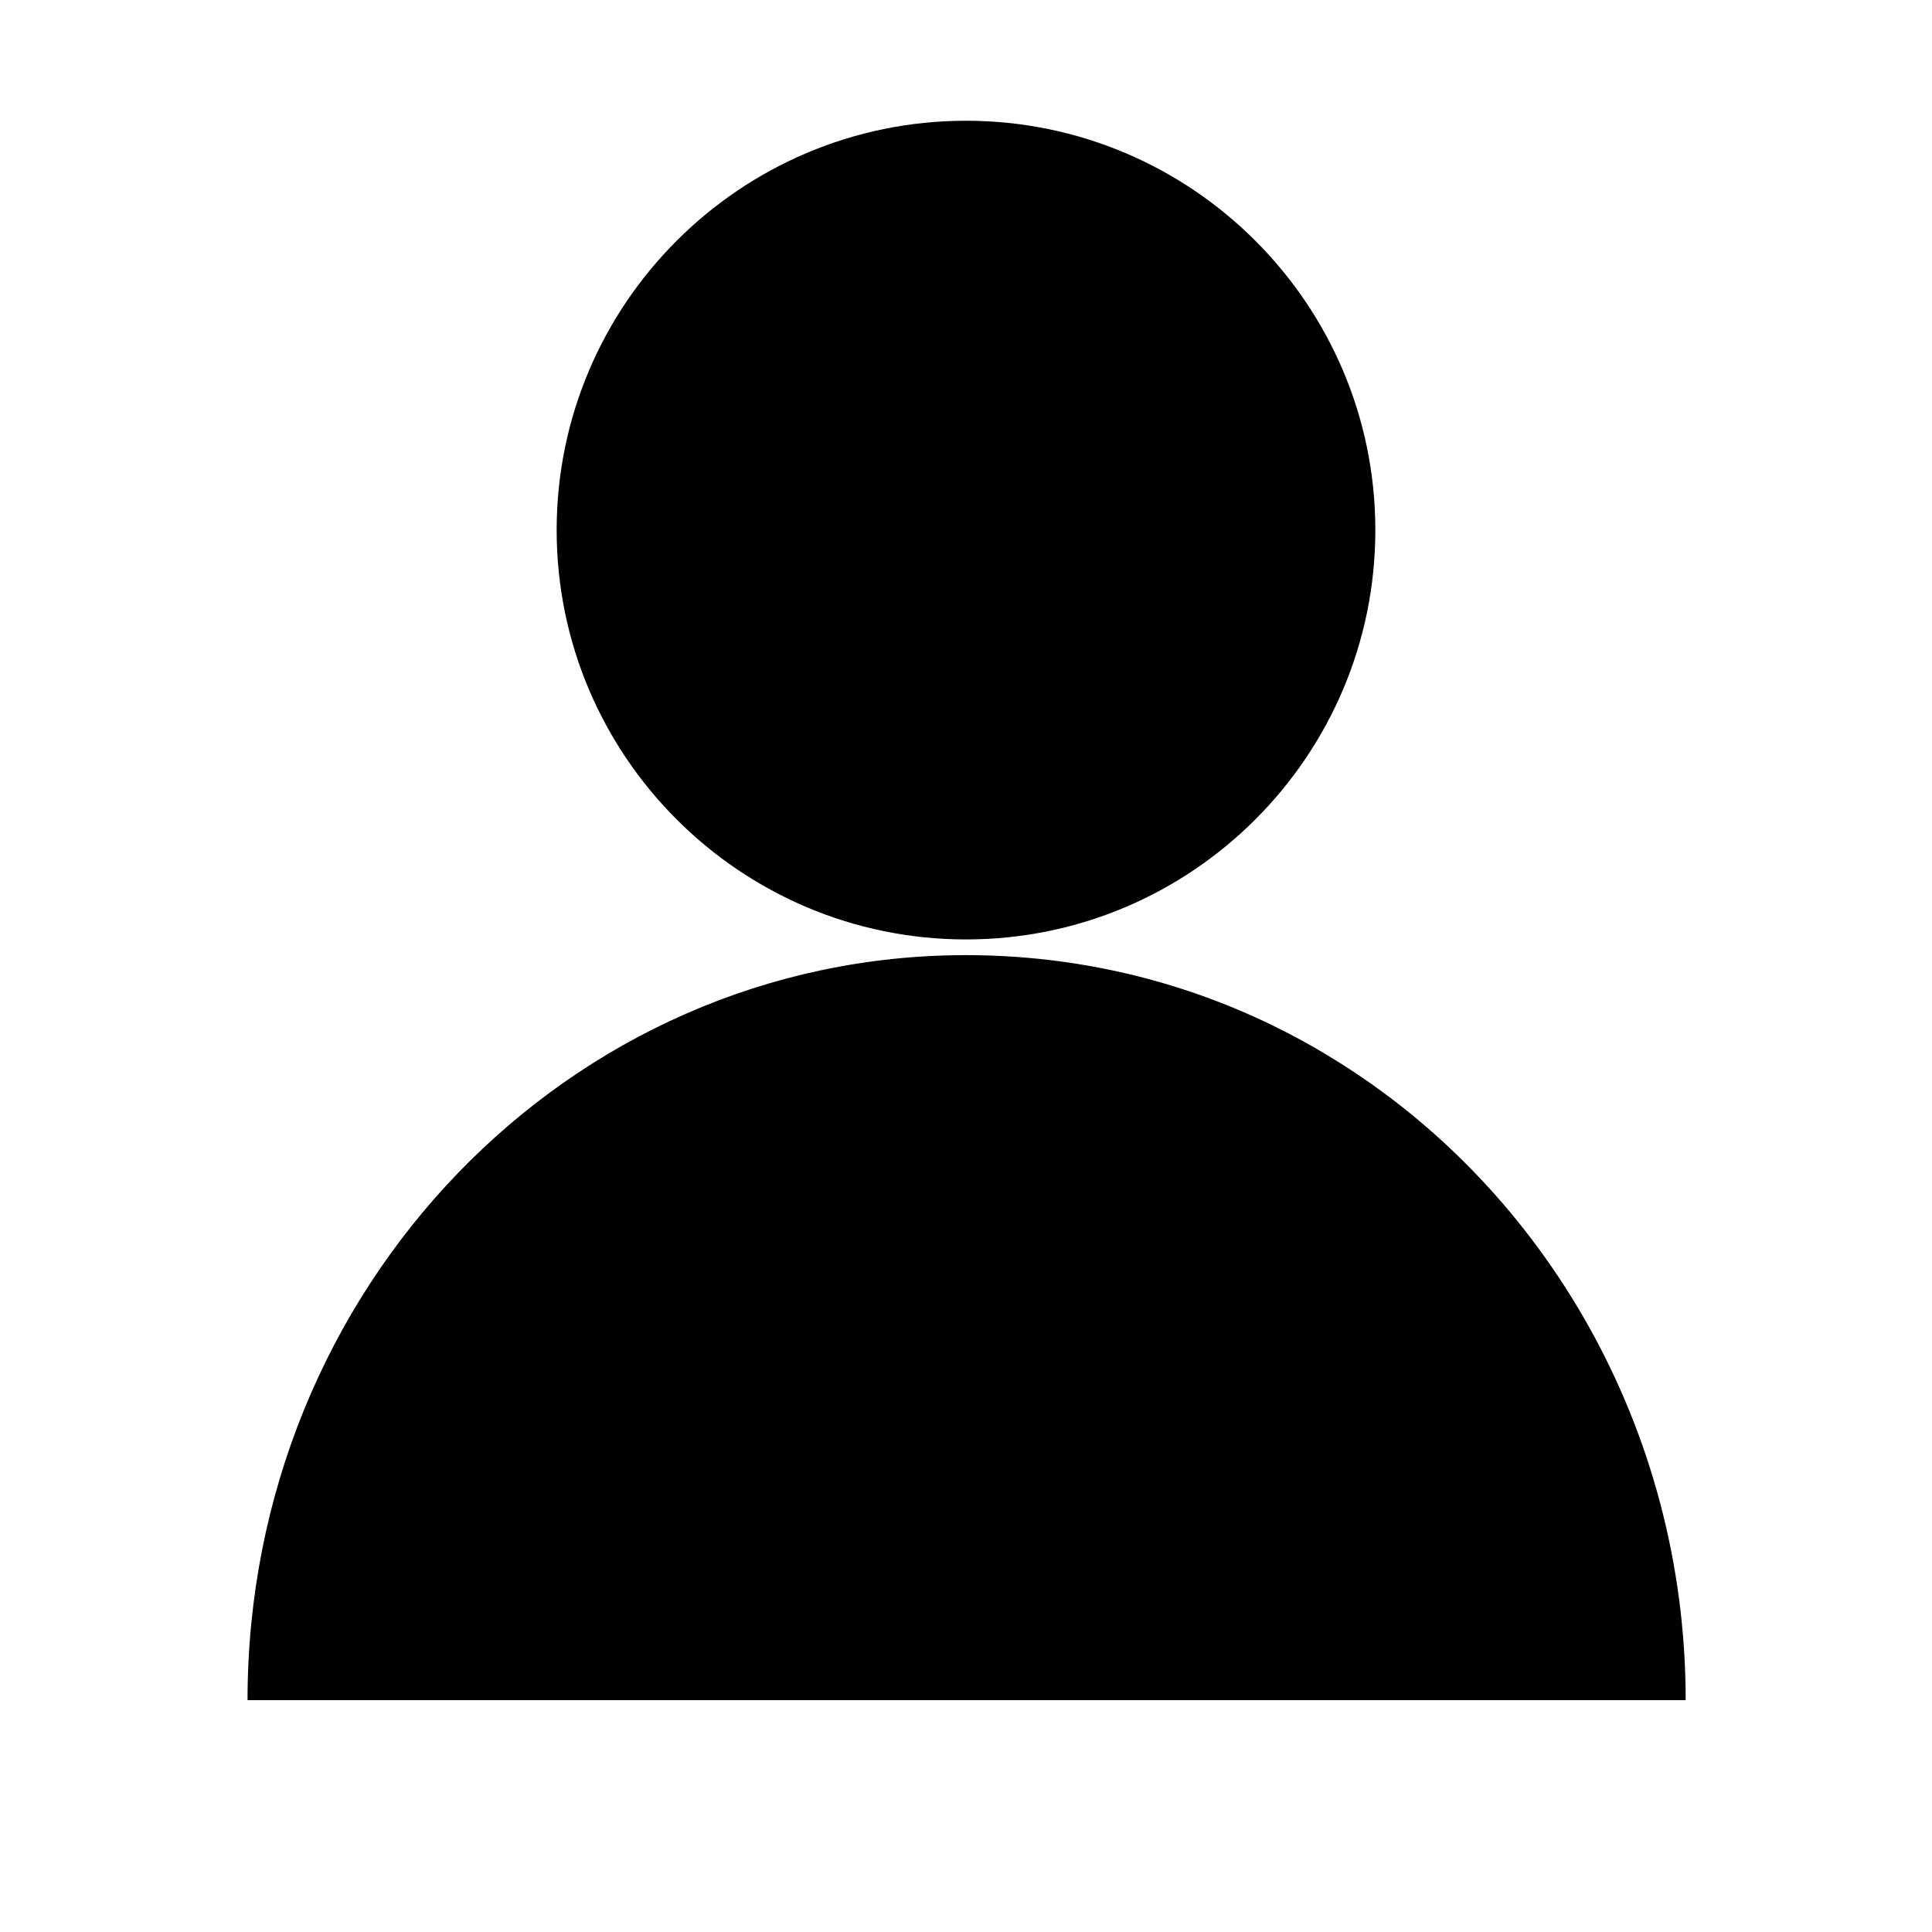
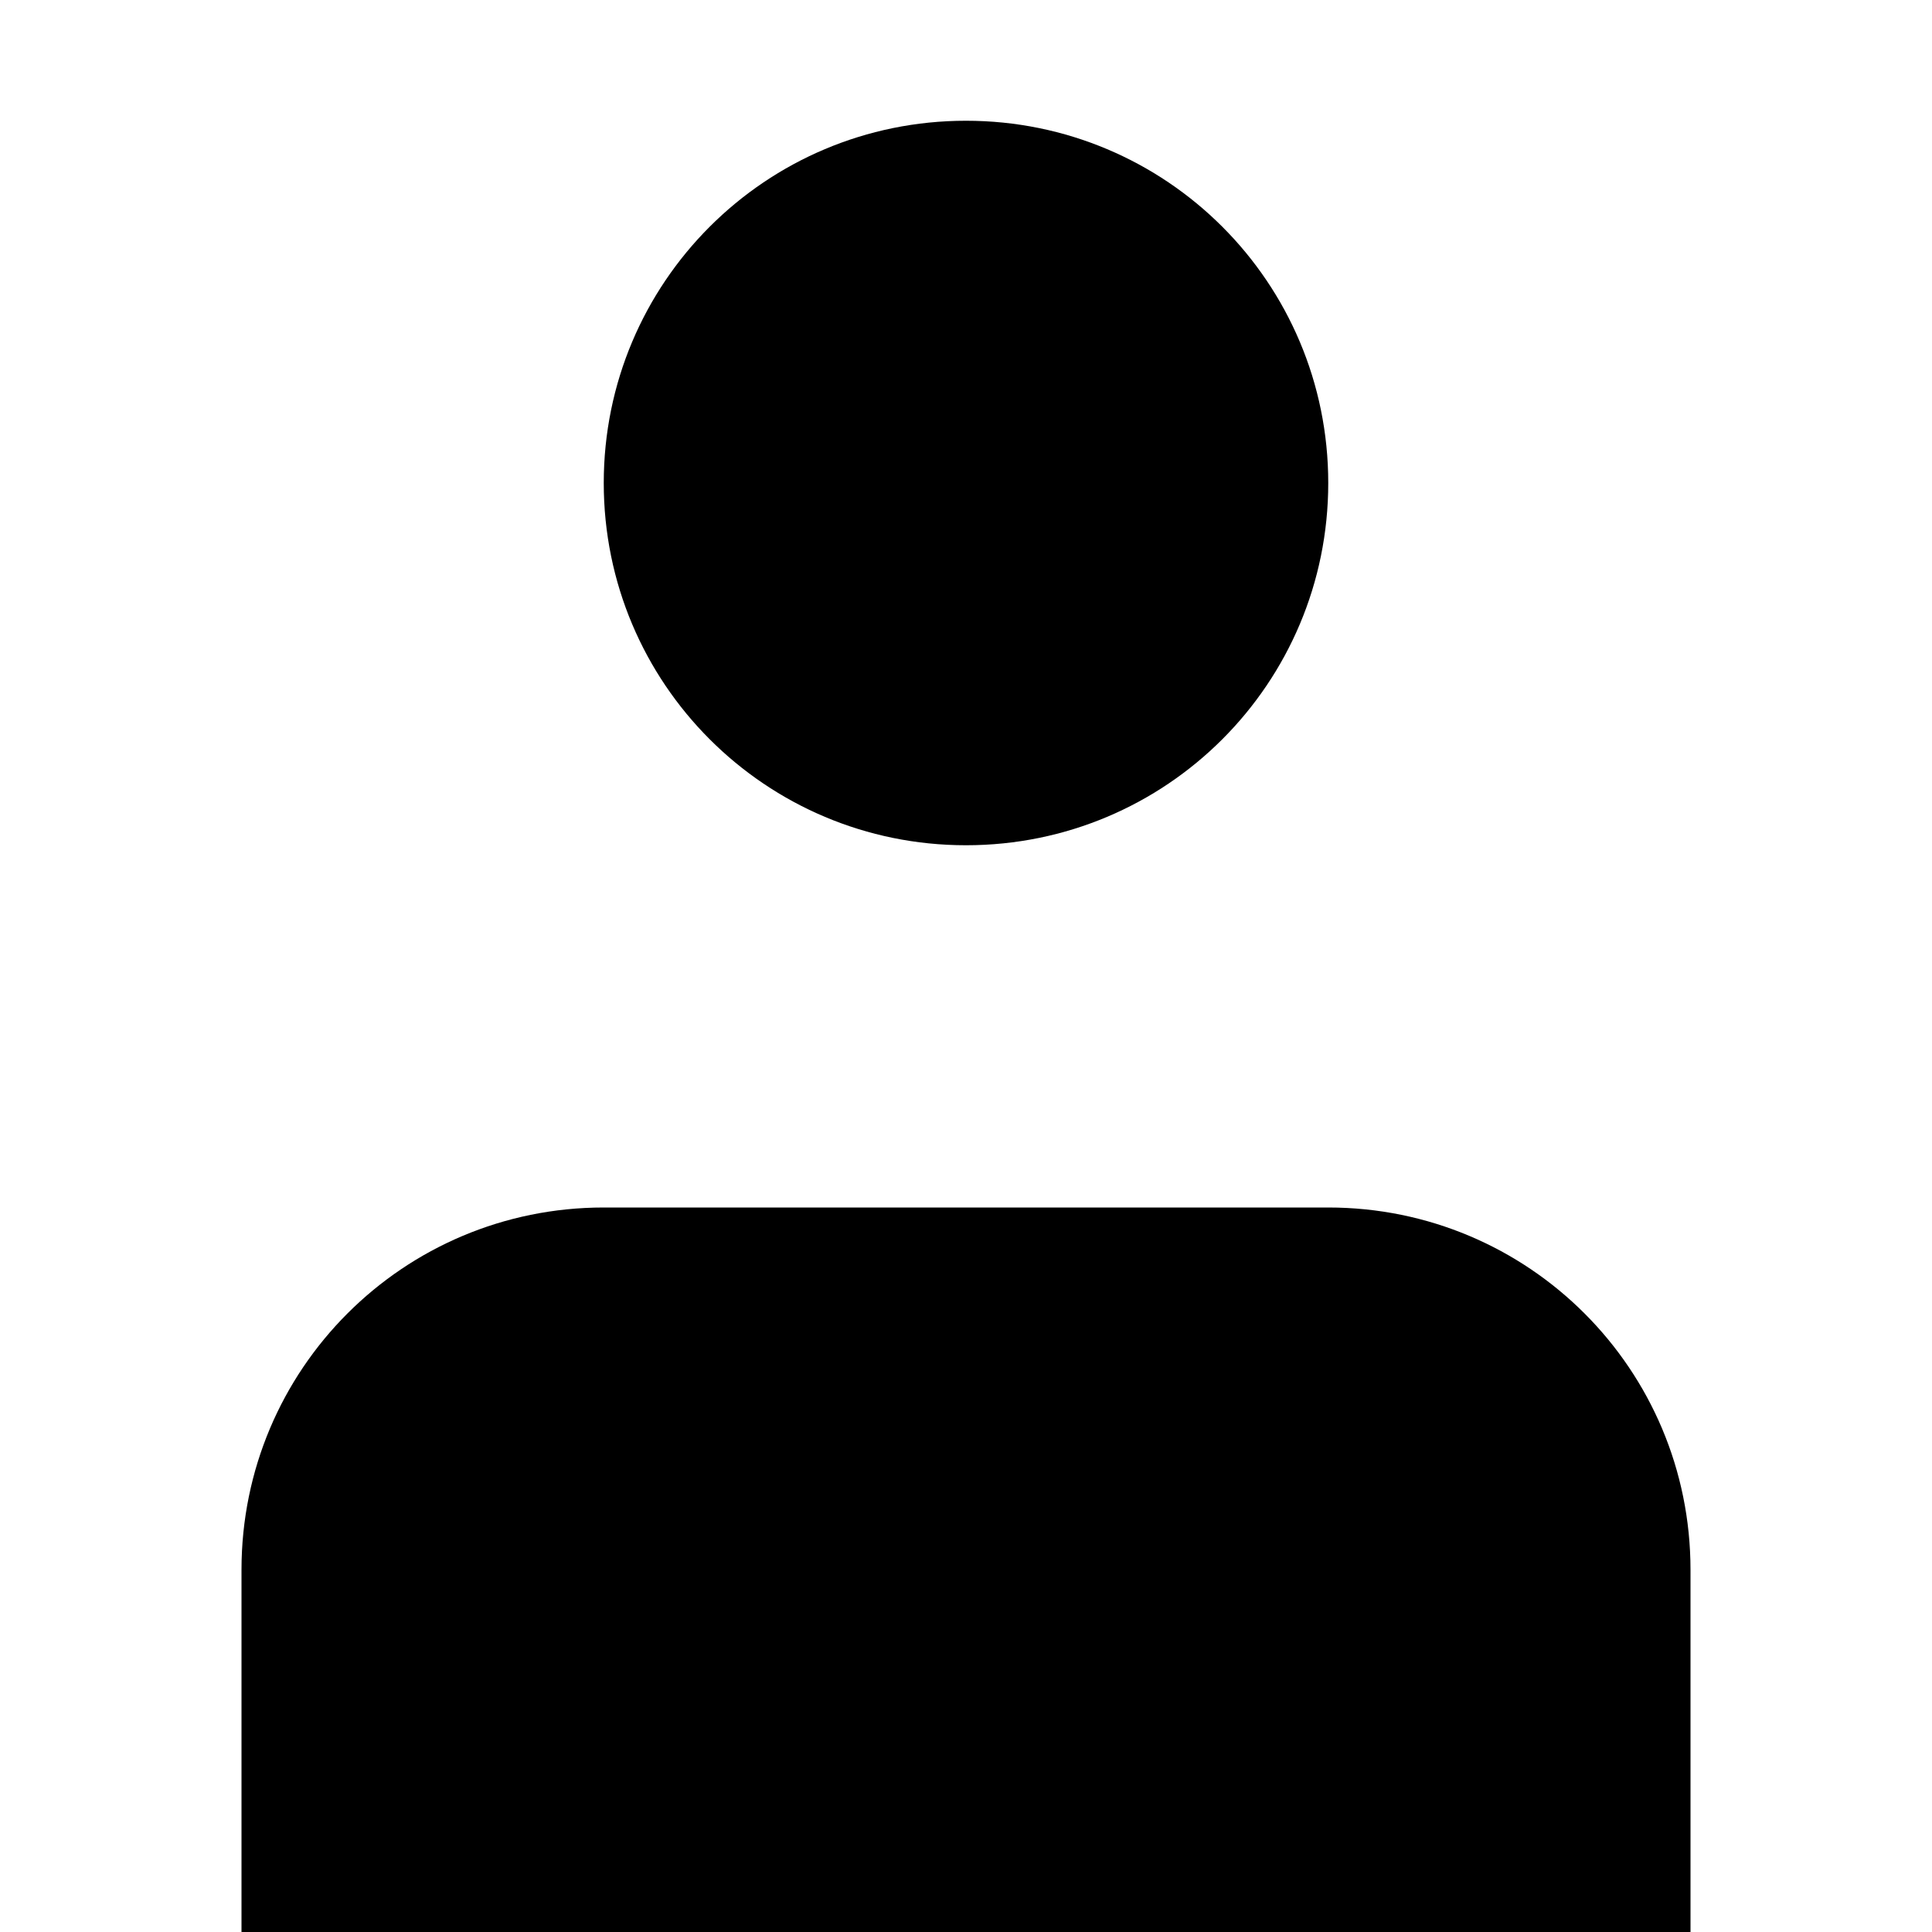
<svg xmlns="http://www.w3.org/2000/svg" viewBox="0 0 16 16">
-   <path class="stroke-linejoin-round" d="M4.61,4.39C4.61,2.52,6.13,1,8,1c1.87,0,3.39,1.52,3.39,3.39c0,1.87-1.52,3.39-3.39,3.39     C6.13,7.78,4.61,6.26,4.61,4.39" />
-   <path class="stroke-linejoin-round" d="M2.05,14.08h11.91c0-2.25-1.17-4.23-2.9-5.3C10.16,8.22,9.11,7.91,8,7.91C4.71,7.91,2.05,10.67,2.05,14.08z" />
+   <path d="M8 7C9.66 7 11 5.66 11 4C11 2.34 9.66 1 8 1C6.34 1 5 2.34 5 4C5 5.66 6.34 7 8 7Z" />
+   <path d="M2 16V13C2 11.34 3.34 10 5 10H11C12.66 10 14 11.34 14 13V16" class="stroke-linejoin-round" />
</svg>
